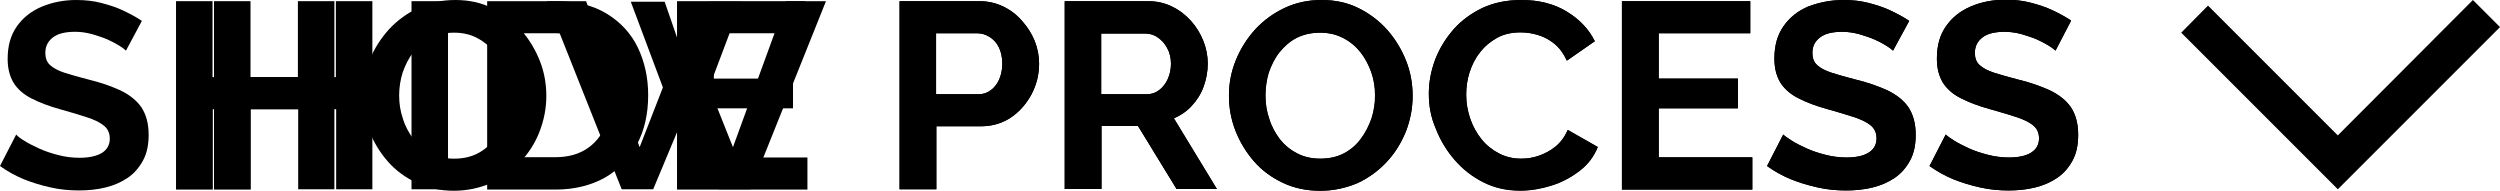
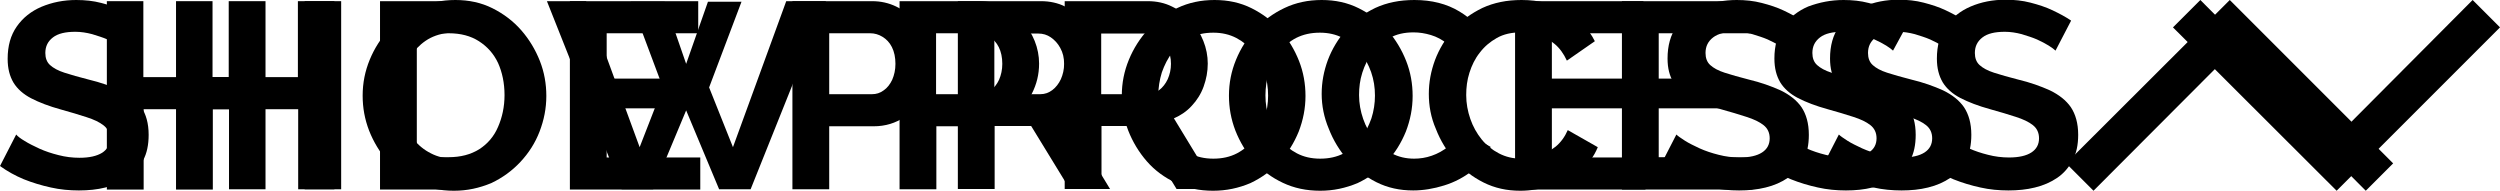
- <svg xmlns="http://www.w3.org/2000/svg" version="1.1" id="Layer_1" x="0px" y="0px" viewBox="0 0 849.3 64.8" style="enable-background:new 0 0 849.3 64.8;" xml:space="preserve">
-   <style type="text/css">
- 	.st0{enable-background:new    ;}
- </style>
+ <svg xmlns="http://www.w3.org/2000/svg" version="1.1" id="processbutton" x="0px" y="0px" viewBox="0 0 849.3 64.8" style="enable-background:new 0 0 849.3 64.8;" xml:space="preserve">
  <g id="showprocess">
-     <path id="Letter1" d="M42.8,17.2c-0.4-0.4-1.2-1-2.3-1.7c-1.1-0.7-2.5-1.4-4-2.1c-1.6-0.7-3.3-1.2-5.2-1.8   c-1.9-0.5-3.8-0.8-5.7-0.8c-3.4,0-5.9,0.6-7.6,1.9c-1.7,1.3-2.6,3-2.6,5.3c0,1.7,0.5,3.1,1.6,4.1c1.1,1,2.7,1.9,4.9,2.6   c2.2,0.7,4.9,1.5,8.1,2.3c4.2,1,7.8,2.3,10.9,3.7c3.1,1.5,5.5,3.4,7.1,5.7c1.6,2.4,2.5,5.5,2.5,9.4c0,3.4-0.6,6.3-1.9,8.7   c-1.3,2.4-3,4.4-5.2,5.9c-2.2,1.5-4.7,2.6-7.6,3.3c-2.8,0.7-5.8,1-9,1c-3.2,0-6.4-0.3-9.5-1c-3.2-0.7-6.2-1.6-9.2-2.8   c-2.9-1.2-5.6-2.7-8.1-4.5l5.5-10.7C6,46.3,7,47.1,8.4,47.9c1.4,0.9,3.1,1.7,5,2.6c2,0.9,4.1,1.6,6.5,2.2c2.3,0.6,4.7,0.9,7.1,0.9   c3.4,0,5.9-0.6,7.7-1.7c1.7-1.1,2.6-2.7,2.6-4.8c0-1.9-0.7-3.4-2.1-4.5c-1.4-1.1-3.3-2-5.8-2.8c-2.5-0.8-5.4-1.7-8.7-2.6   c-4-1.1-7.4-2.4-10.1-3.8c-2.7-1.4-4.7-3.2-6-5.3c-1.3-2.2-2-4.8-2-8.1c0-4.4,1-8,3.1-11c2.1-3,4.9-5.2,8.4-6.7   C17.7,0.8,21.6,0,25.9,0c3,0,5.8,0.3,8.5,1c2.7,0.7,5.2,1.5,7.5,2.6s4.4,2.2,6.3,3.5L42.8,17.2z" />
-     <path id="Letter2" d="M113.6,0.4v63.9h-12.3V37.1h-29v27.3H59.8V0.4h12.4v25.8h29V0.4H113.6z" />
-     <path id="Letter3" d="M154.2,64.8c-4.7,0-8.9-0.9-12.7-2.7s-7.1-4.2-9.8-7.3c-2.7-3.1-4.8-6.6-6.3-10.4c-1.5-3.9-2.2-7.8-2.2-11.9   c0-4.3,0.8-8.3,2.4-12.2c1.6-3.9,3.8-7.3,6.6-10.4c2.8-3,6.1-5.4,9.9-7.2c3.8-1.8,8-2.7,12.6-2.7c4.6,0,8.8,0.9,12.6,2.8   c3.8,1.9,7.1,4.4,9.8,7.5c2.7,3.1,4.8,6.6,6.3,10.4c1.5,3.8,2.2,7.8,2.2,11.9c0,4.2-0.8,8.2-2.3,12.1s-3.7,7.3-6.5,10.3   c-2.8,3-6.1,5.4-9.9,7.2C162.8,63.9,158.7,64.8,154.2,64.8z M135.6,32.4c0,2.8,0.4,5.4,1.3,8c0.8,2.6,2.1,4.9,3.6,6.9   c1.6,2,3.5,3.6,5.9,4.8c2.3,1.2,4.9,1.8,7.9,1.8c3,0,5.7-0.6,8-1.8c2.3-1.2,4.3-2.9,5.8-5c1.6-2.1,2.7-4.4,3.6-6.9   c0.8-2.5,1.2-5.1,1.2-7.7c0-2.8-0.4-5.4-1.3-8c-0.9-2.5-2.1-4.8-3.7-6.8c-1.6-2-3.5-3.6-5.8-4.8c-2.3-1.2-4.9-1.8-7.8-1.8   c-3.1,0-5.7,0.6-8.1,1.8c-2.3,1.2-4.2,2.9-5.8,4.9c-1.6,2-2.7,4.3-3.6,6.8C136,27.2,135.6,29.8,135.6,32.4z" />
-     <path id="Letter4" d="M214.3,0.6h11.5l7.3,21.1l7.4-21.1h11.4l-11,29.1L249,50l18.1-49.6h13.5l-25.6,63.9h-10.7l-11.2-26.8   l-11.2,26.8h-10.7L185.8,0.4h13.3L217.3,50l7.9-20.3L214.3,0.6z" />
-     <path id="Letter5" d="M305.6,64.3V0.4h27.1c2.9,0,5.6,0.6,8.1,1.8c2.5,1.2,4.6,2.8,6.4,4.9c1.8,2,3.3,4.3,4.3,6.8   c1,2.5,1.5,5.1,1.5,7.7c0,3.6-0.8,7-2.5,10.3c-1.7,3.2-4,5.9-6.9,7.9c-2.9,2-6.4,3.1-10.4,3.1h-15.1v21.4H305.6z M318.1,32h14.4   c1.5,0,2.8-0.4,4-1.3c1.2-0.8,2.2-2.1,2.9-3.6c0.7-1.6,1.1-3.4,1.1-5.4c0-2.2-0.4-4.1-1.2-5.7c-0.8-1.6-1.9-2.7-3.2-3.5   c-1.3-0.8-2.7-1.2-4.2-1.2h-13.9V32z" />
-     <path id="Letter6" d="M361.7,64.3V0.4H390c2.9,0,5.7,0.6,8.1,1.8c2.5,1.2,4.6,2.8,6.5,4.9c1.8,2,3.2,4.3,4.2,6.8   c1,2.5,1.5,5.1,1.5,7.7c0,2.7-0.5,5.3-1.4,7.8c-0.9,2.5-2.3,4.7-4,6.5c-1.7,1.9-3.8,3.3-6.1,4.3l14.6,24h-13.7l-13.1-21.4h-12.4   v21.4H361.7z M374.1,32h15.6c1.6,0,2.9-0.5,4.1-1.4c1.2-0.9,2.2-2.2,2.9-3.7c0.7-1.6,1.1-3.3,1.1-5.2c0-2-0.4-3.8-1.3-5.4   c-0.8-1.5-1.9-2.7-3.2-3.6c-1.3-0.9-2.7-1.3-4.2-1.3h-15V32z" />
-     <path id="Letter7" d="M448.5,64.8c-4.7,0-8.9-0.9-12.7-2.7c-3.8-1.8-7.1-4.2-9.8-7.3c-2.7-3.1-4.8-6.6-6.3-10.4   c-1.5-3.9-2.2-7.8-2.2-11.9c0-4.3,0.8-8.3,2.4-12.2c1.6-3.9,3.8-7.3,6.6-10.4c2.8-3,6.1-5.4,9.9-7.2c3.8-1.8,8-2.7,12.6-2.7   c4.6,0,8.8,0.9,12.6,2.8c3.8,1.9,7.1,4.4,9.8,7.5c2.7,3.1,4.8,6.6,6.3,10.4c1.5,3.8,2.2,7.8,2.2,11.9c0,4.2-0.8,8.2-2.3,12.1   c-1.6,3.9-3.7,7.3-6.5,10.3c-2.8,3-6.1,5.4-9.9,7.2C457.1,63.9,453,64.8,448.5,64.8z M429.9,32.4c0,2.8,0.4,5.4,1.3,8   c0.8,2.6,2.1,4.9,3.6,6.9c1.6,2,3.5,3.6,5.8,4.8c2.3,1.2,4.9,1.8,7.9,1.8c3,0,5.7-0.6,8-1.8c2.3-1.2,4.3-2.9,5.8-5   c1.6-2.1,2.7-4.4,3.6-6.9c0.8-2.5,1.2-5.1,1.2-7.7c0-2.8-0.4-5.4-1.3-8c-0.9-2.5-2.1-4.8-3.7-6.8c-1.6-2-3.5-3.6-5.9-4.8   c-2.3-1.2-4.9-1.8-7.8-1.8c-3.1,0-5.7,0.6-8.1,1.8c-2.3,1.2-4.2,2.9-5.8,4.9c-1.6,2-2.7,4.3-3.6,6.8   C430.3,27.2,429.9,29.8,429.9,32.4z" />
-     <path id="Letter8" d="M485.4,31.9c0-3.9,0.7-7.7,2.1-11.5c1.4-3.7,3.5-7.2,6.2-10.3c2.7-3.1,6-5.5,9.9-7.4   c3.9-1.8,8.3-2.7,13.3-2.7c5.9,0,11,1.3,15.3,3.9c4.3,2.6,7.5,5.9,9.6,10.1l-9.5,6.6c-1.1-2.4-2.5-4.3-4.2-5.7   c-1.7-1.4-3.6-2.4-5.6-3c-2-0.6-3.9-0.9-5.9-0.9c-3.1,0-5.8,0.6-8.1,1.9c-2.3,1.3-4.2,2.9-5.8,5c-1.6,2-2.7,4.3-3.5,6.8   c-0.8,2.5-1.1,5-1.1,7.6c0,2.8,0.5,5.5,1.4,8.1c0.9,2.6,2.2,4.9,3.8,6.9c1.6,2,3.6,3.6,5.9,4.8c2.3,1.2,4.8,1.8,7.6,1.8   c2,0,4-0.3,6-1c2-0.7,3.9-1.7,5.7-3.1c1.7-1.4,3.1-3.3,4.1-5.6l10.2,5.8c-1.3,3.2-3.3,5.9-6.2,8.1c-2.9,2.2-6,3.9-9.6,5   c-3.5,1.1-7.1,1.7-10.5,1.7c-4.6,0-8.7-0.9-12.5-2.8c-3.8-1.9-7-4.4-9.8-7.6c-2.7-3.1-4.9-6.7-6.4-10.6   C486.1,39.9,485.4,35.9,485.4,31.9z" />
-     <path id="Letter9" d="M595.3,53.5v10.9H551V0.4h43.6v10.9h-31.1v15.4h26.9v10.1h-26.9v16.6H595.3z" />
-     <path id="Letter10" d="M643.1,17.2c-0.4-0.4-1.2-1-2.3-1.7s-2.5-1.4-4-2.1c-1.6-0.7-3.3-1.2-5.2-1.8c-1.9-0.5-3.8-0.8-5.7-0.8   c-3.4,0-5.9,0.6-7.6,1.9c-1.7,1.3-2.6,3-2.6,5.3c0,1.7,0.5,3.1,1.6,4.1c1.1,1,2.7,1.9,4.9,2.6c2.2,0.7,4.9,1.5,8.1,2.3   c4.2,1,7.8,2.3,10.9,3.7c3.1,1.5,5.5,3.4,7.1,5.7c1.6,2.4,2.5,5.5,2.5,9.4c0,3.4-0.6,6.3-1.9,8.7c-1.3,2.4-3,4.4-5.2,5.9   c-2.2,1.5-4.7,2.6-7.6,3.3c-2.8,0.7-5.8,1-9,1c-3.2,0-6.4-0.3-9.5-1c-3.2-0.7-6.2-1.6-9.2-2.8c-2.9-1.2-5.6-2.7-8.1-4.5l5.5-10.7   c0.5,0.5,1.5,1.2,2.9,2.1c1.4,0.9,3.1,1.7,5,2.6c2,0.9,4.1,1.6,6.5,2.2c2.3,0.6,4.7,0.9,7.1,0.9c3.4,0,5.9-0.6,7.6-1.7   c1.7-1.1,2.6-2.7,2.6-4.8c0-1.9-0.7-3.4-2.1-4.5c-1.4-1.1-3.3-2-5.8-2.8c-2.5-0.8-5.4-1.7-8.7-2.6c-4-1.1-7.4-2.4-10.1-3.8   c-2.7-1.4-4.7-3.2-6-5.3c-1.3-2.2-2-4.8-2-8.1c0-4.4,1-8,3.1-11c2.1-3,4.9-5.2,8.4-6.7C618.1,0.8,622,0,626.3,0c3,0,5.8,0.3,8.5,1   c2.7,0.7,5.2,1.5,7.5,2.6s4.4,2.2,6.3,3.5L643.1,17.2z" />
-     <path id="Letter11" d="M698.3,17.2c-0.4-0.4-1.2-1-2.3-1.7s-2.5-1.4-4-2.1c-1.6-0.7-3.3-1.2-5.2-1.8c-1.9-0.5-3.8-0.8-5.7-0.8   c-3.4,0-5.9,0.6-7.6,1.9c-1.7,1.3-2.6,3-2.6,5.3c0,1.7,0.5,3.1,1.6,4.1c1.1,1,2.7,1.9,4.9,2.6c2.2,0.7,4.9,1.5,8.1,2.3   c4.2,1,7.8,2.3,10.9,3.7c3.1,1.5,5.5,3.4,7.1,5.7c1.6,2.4,2.5,5.5,2.5,9.4c0,3.4-0.6,6.3-1.9,8.7c-1.3,2.4-3,4.4-5.2,5.9   c-2.2,1.5-4.7,2.6-7.6,3.3c-2.8,0.7-5.8,1-9,1c-3.2,0-6.4-0.3-9.5-1c-3.2-0.7-6.2-1.6-9.2-2.8c-2.9-1.2-5.6-2.7-8.1-4.5l5.5-10.7   c0.5,0.5,1.5,1.2,2.9,2.1c1.4,0.9,3.1,1.7,5,2.6c2,0.9,4.1,1.6,6.5,2.2c2.3,0.6,4.7,0.9,7.1,0.9c3.4,0,5.9-0.6,7.6-1.7   c1.7-1.1,2.6-2.7,2.6-4.8c0-1.9-0.7-3.4-2.1-4.5c-1.4-1.1-3.3-2-5.8-2.8c-2.5-0.8-5.4-1.7-8.7-2.6c-4-1.1-7.4-2.4-10.1-3.8   c-2.7-1.4-4.7-3.2-6-5.3c-1.3-2.2-2-4.8-2-8.1c0-4.4,1-8,3.1-11c2.1-3,4.9-5.2,8.4-6.7c3.5-1.5,7.5-2.3,11.8-2.3c3,0,5.8,0.3,8.5,1   c2.7,0.7,5.2,1.5,7.5,2.6s4.4,2.2,6.3,3.5L698.3,17.2z" />
+     <polygon id="downarrow" points="849.3,9.3 793.8,64.8 738.2,9.3 747.5,0 793.8,46.4 840,0  " />
+     <path id="letter1" d="M42.8,17.2c-0.4-0.4-1.2-1-2.3-1.7s-2.5-1.4-4-2.1c-1.6-0.7-3.3-1.2-5.2-1.8c-1.9-0.5-3.8-0.8-5.7-0.8   c-3.4,0-5.9,0.6-7.6,1.9s-2.6,3-2.6,5.3c0,1.7,0.5,3.1,1.6,4.1s2.7,1.9,4.9,2.6s4.9,1.5,8.1,2.3c4.2,1,7.8,2.3,10.9,3.7   c3.1,1.5,5.5,3.4,7.1,5.7c1.6,2.4,2.5,5.5,2.5,9.4c0,3.4-0.6,6.3-1.9,8.7c-1.3,2.4-3,4.4-5.2,5.9s-4.7,2.6-7.6,3.3   c-2.8,0.7-5.8,1-9,1s-6.4-0.3-9.5-1c-3.2-0.7-6.2-1.6-9.2-2.8c-2.9-1.2-5.6-2.7-8.1-4.5l5.5-10.7C6,46.3,7,47.1,8.4,47.9   c1.4,0.9,3.1,1.7,5,2.6c2,0.9,4.1,1.6,6.5,2.2c2.3,0.6,4.7,0.9,7.1,0.9c3.4,0,5.9-0.6,7.7-1.7c1.7-1.1,2.6-2.7,2.6-4.8   c0-1.9-0.7-3.4-2.1-4.5c-1.4-1.1-3.3-2-5.8-2.8s-5.4-1.7-8.7-2.6c-4-1.1-7.4-2.4-10.1-3.8c-2.7-1.4-4.7-3.2-6-5.3   c-1.3-2.2-2-4.8-2-8.1c0-4.4,1-8,3.1-11s4.9-5.2,8.4-6.7C17.7,0.8,21.6,0,25.9,0c3,0,5.8,0.3,8.5,1s5.2,1.5,7.5,2.6   s4.4,2.2,6.3,3.5L42.8,17.2z" />
+     <path id="letter2" d="M113.6,0.4v63.9h-12.3V37.1h-29v27.3H59.8v-64h12.4v25.8h29V0.4H113.6z" />
+     <path id="letter3" d="M154.2,64.8c-4.7,0-8.9-0.9-12.7-2.7s-7.1-4.2-9.8-7.3s-4.8-6.6-6.3-10.4c-1.5-3.9-2.2-7.8-2.2-11.9   c0-4.3,0.8-8.3,2.4-12.2s3.8-7.3,6.6-10.4c2.8-3,6.1-5.4,9.9-7.2c3.8-1.8,8-2.7,12.6-2.7s8.8,0.9,12.6,2.8s7.1,4.4,9.8,7.5   s4.8,6.6,6.3,10.4s2.2,7.8,2.2,11.9c0,4.2-0.8,8.2-2.3,12.1s-3.7,7.3-6.5,10.3s-6.1,5.4-9.9,7.2C162.8,63.9,158.7,64.8,154.2,64.8z    M135.6,32.4c0,2.8,0.4,5.4,1.3,8c0.8,2.6,2.1,4.9,3.6,6.9c1.6,2,3.5,3.6,5.9,4.8c2.3,1.2,4.9,1.8,7.9,1.8s5.7-0.6,8-1.8   s4.3-2.9,5.8-5c1.6-2.1,2.7-4.4,3.6-6.9c0.8-2.5,1.2-5.1,1.2-7.7c0-2.8-0.4-5.4-1.3-8c-0.9-2.5-2.1-4.8-3.7-6.8   c-1.6-2-3.5-3.6-5.8-4.8s-4.9-1.8-7.8-1.8c-3.1,0-5.7,0.6-8.1,1.8c-2.3,1.2-4.2,2.9-5.8,4.9s-2.7,4.3-3.6,6.8   C136,27.2,135.6,29.8,135.6,32.4z" />
+     <path id="letter4" d="M214.3,0.6h11.5l7.3,21.1l7.4-21.1h11.4l-11,29.1L249,50l18.1-49.6h13.5L255,64.3h-10.7l-11.2-26.8   l-11.2,26.8h-10.7L185.8,0.4h13.3L217.3,50l7.9-20.3L214.3,0.6z" />
+     <path id="letter5" d="M305.6,64.3V0.4h27.1c2.9,0,5.6,0.6,8.1,1.8s4.6,2.8,6.4,4.9c1.8,2,3.3,4.3,4.3,6.8s1.5,5.1,1.5,7.7   c0,3.6-0.8,7-2.5,10.3c-1.7,3.2-4,5.9-6.9,7.9s-6.4,3.1-10.4,3.1h-15.1v21.4H305.6z M318.1,32h14.4c1.5,0,2.8-0.4,4-1.3   c1.2-0.8,2.2-2.1,2.9-3.6c0.7-1.6,1.1-3.4,1.1-5.4c0-2.2-0.4-4.1-1.2-5.7c-0.8-1.6-1.9-2.7-3.2-3.5c-1.3-0.8-2.7-1.2-4.2-1.2H318   V32H318.1z" />
+     <path id="letter6" d="M361.7,64.3V0.4H390c2.9,0,5.7,0.6,8.1,1.8c2.5,1.2,4.6,2.8,6.5,4.9c1.8,2,3.2,4.3,4.2,6.8s1.5,5.1,1.5,7.7   c0,2.7-0.5,5.3-1.4,7.8s-2.3,4.7-4,6.5c-1.7,1.9-3.8,3.3-6.1,4.3l14.6,24h-13.7l-13.1-21.4h-12.4v21.4h-12.5V64.3z M374.1,32h15.6   c1.6,0,2.9-0.5,4.1-1.4s2.2-2.2,2.9-3.7c0.7-1.6,1.1-3.3,1.1-5.2c0-2-0.4-3.8-1.3-5.4c-0.8-1.5-1.9-2.7-3.2-3.6   c-1.3-0.9-2.7-1.3-4.2-1.3h-15V32z" />
+     <path id="letter7" d="M448.5,64.8c-4.7,0-8.9-0.9-12.7-2.7c-3.8-1.8-7.1-4.2-9.8-7.3c-2.7-3.1-4.8-6.6-6.3-10.4   c-1.5-3.9-2.2-7.8-2.2-11.9c0-4.3,0.8-8.3,2.4-12.2s3.8-7.3,6.6-10.4c2.8-3,6.1-5.4,9.9-7.2S444.4,0,449,0s8.8,0.9,12.6,2.8   c3.8,1.9,7.1,4.4,9.8,7.5c2.7,3.1,4.8,6.6,6.3,10.4s2.2,7.8,2.2,11.9c0,4.2-0.8,8.2-2.3,12.1c-1.6,3.9-3.7,7.3-6.5,10.3   s-6.1,5.4-9.9,7.2C457.1,63.9,453,64.8,448.5,64.8z M429.9,32.4c0,2.8,0.4,5.4,1.3,8c0.8,2.6,2.1,4.9,3.6,6.9   c1.6,2,3.5,3.6,5.8,4.8s4.9,1.8,7.9,1.8s5.7-0.6,8-1.8s4.3-2.9,5.8-5c1.6-2.1,2.7-4.4,3.6-6.9c0.8-2.5,1.2-5.1,1.2-7.7   c0-2.8-0.4-5.4-1.3-8c-0.9-2.5-2.1-4.8-3.7-6.8s-3.5-3.6-5.9-4.8c-2.3-1.2-4.9-1.8-7.8-1.8c-3.1,0-5.7,0.6-8.1,1.8   c-2.3,1.2-4.2,2.9-5.8,4.9c-1.6,2-2.7,4.3-3.6,6.8C430.3,27.2,429.9,29.8,429.9,32.4z" />
+     <path id="letter8" d="M485.4,31.9c0-3.9,0.7-7.7,2.1-11.5c1.4-3.7,3.5-7.2,6.2-10.3s6-5.5,9.9-7.4c3.9-1.8,8.3-2.7,13.3-2.7   c5.9,0,11,1.3,15.3,3.9s7.5,5.9,9.6,10.1l-9.5,6.6c-1.1-2.4-2.5-4.3-4.2-5.7s-3.6-2.4-5.6-3c-2-0.6-3.9-0.9-5.9-0.9   c-3.1,0-5.8,0.6-8.1,1.9c-2.3,1.3-4.2,2.9-5.8,5c-1.6,2-2.7,4.3-3.5,6.8s-1.1,5-1.1,7.6c0,2.8,0.5,5.5,1.4,8.1   c0.9,2.6,2.2,4.9,3.8,6.9c1.6,2,3.6,3.6,5.9,4.8s4.8,1.8,7.6,1.8c2,0,4-0.3,6-1s3.9-1.7,5.7-3.1c1.7-1.4,3.1-3.3,4.1-5.6l10.2,5.8   c-1.3,3.2-3.3,5.9-6.2,8.1s-6,3.9-9.6,5c-3.5,1.1-7.1,1.7-10.5,1.7c-4.6,0-8.7-0.9-12.5-2.8c-3.8-1.9-7-4.4-9.8-7.6   c-2.7-3.1-4.9-6.7-6.4-10.6C486.1,39.9,485.4,35.9,485.4,31.9z" />
+     <path id="letter9" d="M595.3,53.5v10.9H551v-64h43.6v10.9h-31.1v15.4h26.9v10.1h-26.9v16.6L595.3,53.5L595.3,53.5z" />
+     <path id="letter10" d="M643.1,17.2c-0.4-0.4-1.2-1-2.3-1.7s-2.5-1.4-4-2.1c-1.6-0.7-3.3-1.2-5.2-1.8c-1.9-0.5-3.8-0.8-5.7-0.8   c-3.4,0-5.9,0.6-7.6,1.9c-1.7,1.3-2.6,3-2.6,5.3c0,1.7,0.5,3.1,1.6,4.1s2.7,1.9,4.9,2.6s4.9,1.5,8.1,2.3c4.2,1,7.8,2.3,10.9,3.7   c3.1,1.5,5.5,3.4,7.1,5.7c1.6,2.4,2.5,5.5,2.5,9.4c0,3.4-0.6,6.3-1.9,8.7c-1.3,2.4-3,4.4-5.2,5.9s-4.7,2.6-7.6,3.3   c-2.8,0.7-5.8,1-9,1s-6.4-0.3-9.5-1c-3.2-0.7-6.2-1.6-9.2-2.8c-2.9-1.2-5.6-2.7-8.1-4.5l5.5-10.7c0.5,0.5,1.5,1.2,2.9,2.1   c1.4,0.9,3.1,1.7,5,2.6c2,0.9,4.1,1.6,6.5,2.2c2.3,0.6,4.7,0.9,7.1,0.9c3.4,0,5.9-0.6,7.6-1.7c1.7-1.1,2.6-2.7,2.6-4.8   c0-1.9-0.7-3.4-2.1-4.5c-1.4-1.1-3.3-2-5.8-2.8s-5.4-1.7-8.7-2.6c-4-1.1-7.4-2.4-10.1-3.8c-2.7-1.4-4.7-3.2-6-5.3   c-1.3-2.2-2-4.8-2-8.1c0-4.4,1-8,3.1-11s4.9-5.2,8.4-6.7c3.8-1.4,7.7-2.2,12-2.2c3,0,5.8,0.3,8.5,1s5.2,1.5,7.5,2.6   s4.4,2.2,6.3,3.5L643.1,17.2z" />
+     <path id="letter11" d="M698.3,17.2c-0.4-0.4-1.2-1-2.3-1.7s-2.5-1.4-4-2.1c-1.6-0.7-3.3-1.2-5.2-1.8c-1.9-0.5-3.8-0.8-5.7-0.8   c-3.4,0-5.9,0.6-7.6,1.9c-1.7,1.3-2.6,3-2.6,5.3c0,1.7,0.5,3.1,1.6,4.1s2.7,1.9,4.9,2.6s4.9,1.5,8.1,2.3c4.2,1,7.8,2.3,10.9,3.7   c3.1,1.5,5.5,3.4,7.1,5.7c1.6,2.4,2.5,5.5,2.5,9.4c0,3.4-0.6,6.3-1.9,8.7c-1.3,2.4-3,4.4-5.2,5.9s-4.7,2.6-7.6,3.3   c-2.8,0.7-5.8,1-9,1s-6.4-0.3-9.5-1c-3.2-0.7-6.2-1.6-9.2-2.8c-2.9-1.2-5.6-2.7-8.1-4.5l5.5-10.7c0.5,0.5,1.5,1.2,2.9,2.1   c1.4,0.9,3.1,1.7,5,2.6c2,0.9,4.1,1.6,6.5,2.2c2.3,0.6,4.7,0.9,7.1,0.9c3.4,0,5.9-0.6,7.6-1.7c1.7-1.1,2.6-2.7,2.6-4.8   c0-1.9-0.7-3.4-2.1-4.5c-1.4-1.1-3.3-2-5.8-2.8s-5.4-1.7-8.7-2.6c-4-1.1-7.4-2.4-10.1-3.8c-2.7-1.4-4.7-3.2-6-5.3   c-1.3-2.2-2-4.8-2-8.1c0-4.4,1-8,3.1-11s4.9-5.2,8.4-6.7s7.5-2.3,11.8-2.3c3,0,5.8,0.3,8.5,1s5.2,1.5,7.5,2.6s4.4,2.2,6.3,3.5   L698.3,17.2z" />
  </g>
-   <polygon id="Arrow" points="849.3,9.2 794.2,64.3 741,11.1 750.1,1.9 794.2,46 840.1,0 " />
-   <g id="hide_process" class="st0">
-     <path id="lettera" d="M126.5,0.4v63.9h-12.3V37.1h-29v27.3H72.7V0.4h12.4v25.8h29V0.4H126.5z" />
-     <path id="letterb" d="M139.8,64.3V0.4h12.4v63.9H139.8z" />
-     <path id="letterc" d="M165.5,64.3V0.4h23.2c7,0,12.8,1.4,17.5,4.3c4.7,2.9,8.2,6.7,10.5,11.5c2.3,4.8,3.5,10.2,3.5,16.1   c0,6.5-1.3,12.1-3.9,16.9c-2.6,4.8-6.2,8.5-10.9,11.2c-4.7,2.6-10.3,4-16.7,4H165.5z M207.7,32.3c0-4.1-0.8-7.8-2.2-10.9   c-1.5-3.2-3.7-5.6-6.5-7.4c-2.8-1.8-6.2-2.7-10.3-2.7h-10.8v42.1h10.8c4.1,0,7.5-0.9,10.4-2.7c2.8-1.8,5-4.3,6.4-7.6   C207,39.9,207.7,36.3,207.7,32.3z" />
-     <path id="letterd" d="M274.3,53.5v10.9H230V0.4h43.6v10.9h-31.1v15.4h26.9v10.1h-26.9v16.7H274.3z" />
-     <path id="lettere" d="M305.6,64.3V0.4h27.1c2.9,0,5.6,0.6,8.1,1.8c2.5,1.2,4.6,2.8,6.4,4.9c1.8,2,3.3,4.3,4.3,6.8   c1,2.5,1.5,5.1,1.5,7.7c0,3.6-0.8,7-2.5,10.3c-1.7,3.2-4,5.9-6.9,7.9c-2.9,2-6.4,3.1-10.4,3.1h-15.1v21.4H305.6z M318.1,32h14.4   c1.5,0,2.8-0.4,4-1.3c1.2-0.8,2.2-2.1,2.9-3.6c0.7-1.6,1.1-3.4,1.1-5.4c0-2.2-0.4-4.1-1.2-5.7c-0.8-1.6-1.9-2.7-3.2-3.5   c-1.3-0.8-2.7-1.2-4.2-1.2h-13.9V32z" />
-     <path id="letterf" d="M361.7,64.3V0.4H390c2.9,0,5.7,0.6,8.1,1.8c2.5,1.2,4.6,2.8,6.5,4.9c1.8,2,3.2,4.3,4.2,6.8   c1,2.5,1.5,5.1,1.5,7.7c0,2.7-0.5,5.3-1.4,7.8c-0.9,2.5-2.3,4.7-4,6.5c-1.7,1.9-3.8,3.3-6.1,4.3l14.6,24h-13.7l-13.1-21.4h-12.4   v21.4H361.7z M374.1,32h15.6c1.6,0,2.9-0.5,4.1-1.4c1.2-0.9,2.2-2.2,2.9-3.7c0.7-1.6,1.1-3.3,1.1-5.2c0-2-0.4-3.8-1.3-5.4   c-0.8-1.5-1.9-2.7-3.2-3.6c-1.3-0.9-2.7-1.3-4.2-1.3h-15V32z" />
-     <path id="letterg" d="M448.5,64.8c-4.7,0-8.9-0.9-12.7-2.7c-3.8-1.8-7.1-4.2-9.8-7.3c-2.7-3.1-4.8-6.6-6.3-10.4   c-1.5-3.9-2.2-7.8-2.2-11.9c0-4.3,0.8-8.3,2.4-12.2c1.6-3.9,3.8-7.3,6.6-10.4c2.8-3,6.1-5.4,9.9-7.2c3.8-1.8,8-2.7,12.6-2.7   c4.6,0,8.8,0.9,12.6,2.8c3.8,1.9,7.1,4.4,9.8,7.5c2.7,3.1,4.8,6.6,6.3,10.4c1.5,3.8,2.2,7.8,2.2,11.9c0,4.2-0.8,8.2-2.3,12.1   c-1.6,3.9-3.7,7.3-6.5,10.3c-2.8,3-6.1,5.4-9.9,7.2C457.1,63.9,453,64.8,448.5,64.8z M429.9,32.4c0,2.8,0.4,5.4,1.3,8   c0.8,2.6,2.1,4.9,3.6,6.9c1.6,2,3.5,3.6,5.9,4.8c2.3,1.2,4.9,1.8,7.9,1.8c3,0,5.7-0.6,8-1.8c2.3-1.2,4.3-2.9,5.8-5   c1.6-2.1,2.7-4.4,3.6-6.9c0.8-2.5,1.2-5.1,1.2-7.7c0-2.8-0.4-5.4-1.3-8c-0.9-2.5-2.1-4.8-3.7-6.8c-1.6-2-3.5-3.6-5.8-4.8   c-2.3-1.2-4.9-1.8-7.8-1.8c-3.1,0-5.7,0.6-8.1,1.8c-2.3,1.2-4.2,2.9-5.8,4.9c-1.6,2-2.7,4.3-3.6,6.8   C430.3,27.2,429.9,29.8,429.9,32.4z" />
-     <path id="letterh" d="M485.4,31.9c0-3.9,0.7-7.7,2.1-11.5c1.4-3.7,3.5-7.2,6.2-10.3c2.7-3.1,6-5.5,9.9-7.4   c3.9-1.8,8.3-2.7,13.3-2.7c5.9,0,11,1.3,15.3,3.9c4.3,2.6,7.5,5.9,9.6,10.1l-9.5,6.6c-1.1-2.4-2.5-4.3-4.2-5.7   c-1.7-1.4-3.6-2.4-5.6-3c-2-0.6-3.9-0.9-5.9-0.9c-3.1,0-5.8,0.6-8.1,1.9c-2.3,1.3-4.2,2.9-5.8,5c-1.6,2-2.7,4.3-3.5,6.8   c-0.8,2.5-1.1,5-1.1,7.6c0,2.8,0.5,5.5,1.4,8.1c0.9,2.6,2.2,4.9,3.8,6.9c1.6,2,3.6,3.6,5.9,4.8c2.3,1.2,4.8,1.8,7.6,1.8   c2,0,4-0.3,6-1c2-0.7,3.9-1.7,5.7-3.2c1.7-1.4,3.1-3.3,4.1-5.6l10.2,5.8c-1.3,3.2-3.3,5.9-6.2,8.1c-2.9,2.2-6,3.9-9.6,5   c-3.5,1.1-7.1,1.7-10.5,1.7c-4.6,0-8.7-0.9-12.5-2.8c-3.8-1.9-7-4.4-9.8-7.6c-2.7-3.1-4.9-6.7-6.4-10.6   C486.1,39.9,485.4,35.9,485.4,31.9z" />
-     <path id="letteri" d="M595.3,53.5v10.9H551V0.4h43.6v10.9h-31.1v15.4h26.9v10.1h-26.9v16.7H595.3z" />
-     <path id="letterj" d="M643.1,17.2c-0.4-0.4-1.2-1-2.3-1.7s-2.5-1.4-4-2.1c-1.6-0.7-3.3-1.2-5.2-1.8c-1.9-0.5-3.8-0.8-5.7-0.8   c-3.4,0-5.9,0.6-7.6,1.9c-1.7,1.3-2.6,3-2.6,5.3c0,1.7,0.5,3.1,1.6,4.1c1.1,1,2.7,1.9,4.9,2.6c2.2,0.7,4.9,1.5,8.1,2.3   c4.2,1,7.8,2.3,10.9,3.7c3.1,1.5,5.5,3.4,7.1,5.7c1.6,2.4,2.5,5.5,2.5,9.4c0,3.4-0.6,6.3-1.9,8.7c-1.3,2.4-3,4.4-5.2,5.9   c-2.2,1.5-4.7,2.6-7.6,3.3c-2.8,0.7-5.8,1-9,1c-3.2,0-6.4-0.3-9.5-1c-3.2-0.7-6.2-1.6-9.2-2.8c-2.9-1.2-5.6-2.7-8.1-4.5l5.5-10.7   c0.5,0.5,1.5,1.2,2.9,2.1c1.4,0.9,3.1,1.7,5,2.6c2,0.9,4.1,1.6,6.5,2.2c2.3,0.6,4.7,0.9,7.1,0.9c3.4,0,5.9-0.6,7.6-1.7   c1.7-1.1,2.6-2.7,2.6-4.8c0-1.9-0.7-3.4-2.1-4.5c-1.4-1.1-3.3-2-5.8-2.8c-2.5-0.8-5.4-1.7-8.7-2.6c-4-1.1-7.4-2.4-10.1-3.8   c-2.7-1.4-4.7-3.2-6-5.3c-1.3-2.2-2-4.8-2-8.1c0-4.4,1-8,3.1-11c2.1-3,4.9-5.2,8.4-6.7C618.1,0.8,622,0,626.3,0c3,0,5.8,0.3,8.5,1   c2.7,0.7,5.2,1.5,7.5,2.6s4.4,2.2,6.3,3.5L643.1,17.2z" />
-     <path id="letterk" d="M698.3,17.2c-0.4-0.4-1.2-1-2.3-1.7s-2.5-1.4-4-2.1c-1.6-0.7-3.3-1.2-5.2-1.8c-1.9-0.5-3.8-0.8-5.7-0.8   c-3.4,0-5.9,0.6-7.6,1.9c-1.7,1.3-2.6,3-2.6,5.3c0,1.7,0.5,3.1,1.6,4.1c1.1,1,2.7,1.9,4.9,2.6c2.2,0.7,4.9,1.5,8.1,2.3   c4.2,1,7.8,2.3,10.9,3.7c3.1,1.5,5.5,3.4,7.1,5.7c1.6,2.4,2.5,5.5,2.5,9.4c0,3.4-0.6,6.3-1.9,8.7c-1.3,2.4-3,4.4-5.2,5.9   c-2.2,1.5-4.7,2.6-7.6,3.3c-2.8,0.7-5.8,1-9,1c-3.2,0-6.4-0.3-9.5-1c-3.2-0.7-6.2-1.6-9.2-2.8c-2.9-1.2-5.6-2.7-8.1-4.5l5.5-10.7   c0.5,0.5,1.5,1.2,2.9,2.1c1.4,0.9,3.1,1.7,5,2.6c2,0.9,4.1,1.6,6.5,2.2c2.3,0.6,4.7,0.9,7.1,0.9c3.4,0,5.9-0.6,7.6-1.7   c1.7-1.1,2.6-2.7,2.6-4.8c0-1.9-0.7-3.4-2.1-4.5c-1.4-1.1-3.3-2-5.8-2.8c-2.5-0.8-5.4-1.7-8.7-2.6c-4-1.1-7.4-2.4-10.1-3.8   c-2.7-1.4-4.7-3.2-6-5.3c-1.3-2.2-2-4.8-2-8.1c0-4.4,1-8,3.1-11c2.1-3,4.9-5.2,8.4-6.7c3.5-1.5,7.5-2.3,11.8-2.3c3,0,5.8,0.3,8.5,1   c2.7,0.7,5.2,1.5,7.5,2.6s4.4,2.2,6.3,3.5L698.3,17.2z" />
+   <g id="hideprocess">
+     <path id="lettera" d="M90.2,0.4v63.9H77.8V37.1h-29v27.3H36.3v-64h12.4v25.8h29V0.4H90.2z" />
+     <path id="letterb" d="M103.5,64.3V0.4h12.4v63.9H103.5z" />
+     <path id="letterc" d="M129.1,64.3V0.4h23.2c7,0,12.8,1.4,17.5,4.3c4.7,2.9,8.2,6.7,10.5,11.5c2.3,4.8,3.5,10.2,3.5,16.1   c0,6.5-1.3,12.1-3.9,16.9c-2.6,4.8-6.2,8.5-10.9,11.2c-4.7,2.6-10.3,4-16.7,4h-23.2L129.1,64.3L129.1,64.3z M171.4,32.3   c0-4.1-0.8-7.8-2.2-10.9c-1.5-3.2-3.7-5.6-6.5-7.4c-2.8-1.8-6.2-2.7-10.3-2.7h-10.8v42.1h10.8c4.1,0,7.5-0.9,10.4-2.7   c2.8-1.8,5-4.3,6.4-7.6C170.6,39.9,171.4,36.3,171.4,32.3z" />
+     <path id="letterd" d="M237.9,53.5v10.9h-44.3v-64h43.6v10.9h-31.1v15.4H233v10.1h-26.9v16.7C206.1,53.5,237.9,53.5,237.9,53.5z" />
+     <path id="lettere" d="M269.2,64.3V0.4h27.1c2.9,0,5.6,0.6,8.1,1.8s4.6,2.8,6.4,4.9c1.8,2,3.3,4.3,4.3,6.8s1.5,5.1,1.5,7.7   c0,3.6-0.8,7-2.5,10.3c-1.7,3.2-4,5.9-6.9,7.9s-6.4,3.1-10.4,3.1h-15.1v21.4H269.2z M281.8,32h14.4c1.5,0,2.8-0.4,4-1.3   c1.2-0.8,2.2-2.1,2.9-3.6c0.7-1.6,1.1-3.4,1.1-5.4c0-2.2-0.4-4.1-1.2-5.7c-0.8-1.6-1.9-2.7-3.2-3.5c-1.3-0.8-2.7-1.2-4.2-1.2h-13.9   V32H281.8z" />
+     <path id="letterf" d="M325.4,64.3V0.4h28.3c2.9,0,5.7,0.6,8.1,1.8c2.5,1.2,4.6,2.8,6.5,4.9c1.8,2,3.2,4.3,4.2,6.8s1.5,5.1,1.5,7.7   c0,2.7-0.5,5.3-1.4,7.8s-2.3,4.7-4,6.5c-1.7,1.9-3.8,3.3-6.1,4.3l14.6,24h-13.7l-13.1-21.4h-12.4v21.4h-12.5V64.3z M337.8,32h15.6   c1.6,0,2.9-0.5,4.1-1.4s2.2-2.2,2.9-3.7c0.7-1.6,1.1-3.3,1.1-5.2c0-2-0.4-3.8-1.3-5.4c-0.8-1.5-1.9-2.7-3.2-3.6   c-1.3-0.9-2.7-1.3-4.2-1.3h-15V32z" />
+     <path id="letterg" d="M412.1,64.8c-4.7,0-8.9-0.9-12.7-2.7c-3.8-1.8-7.1-4.2-9.8-7.3c-2.7-3.1-4.8-6.6-6.3-10.4   c-1.5-3.9-2.2-7.8-2.2-11.9c0-4.3,0.8-8.3,2.4-12.2s3.8-7.3,6.6-10.4c2.8-3,6.1-5.4,9.9-7.2S408,0,412.6,0s8.8,0.9,12.6,2.8   c3.8,1.9,7.1,4.4,9.8,7.5c2.7,3.1,4.8,6.6,6.3,10.4s2.2,7.8,2.2,11.9c0,4.2-0.8,8.2-2.3,12.1c-1.6,3.9-3.7,7.3-6.5,10.3   s-6.1,5.4-9.9,7.2C420.8,63.9,416.6,64.8,412.1,64.8z M393.5,32.4c0,2.8,0.4,5.4,1.3,8c0.8,2.6,2.1,4.9,3.6,6.9   c1.6,2,3.5,3.6,5.9,4.8c2.3,1.2,4.9,1.8,7.9,1.8s5.7-0.6,8-1.8s4.3-2.9,5.8-5c1.6-2.1,2.7-4.4,3.6-6.9c0.8-2.5,1.2-5.1,1.2-7.7   c0-2.8-0.4-5.4-1.3-8c-0.9-2.5-2.1-4.8-3.7-6.8s-3.5-3.6-5.8-4.8s-4.9-1.8-7.8-1.8c-3.1,0-5.7,0.6-8.1,1.8   c-2.3,1.2-4.2,2.9-5.8,4.9c-1.6,2-2.7,4.3-3.6,6.8C393.9,27.2,393.5,29.8,393.5,32.4z" />
+     <path id="letterh" d="M449,31.9c0-3.9,0.7-7.7,2.1-11.5c1.4-3.7,3.5-7.2,6.2-10.3s6-5.5,9.9-7.4c3.9-1.8,8.3-2.7,13.3-2.7   c5.9,0,11,1.3,15.3,3.9s7.5,5.9,9.6,10.1l-9.5,6.6c-1.1-2.4-2.5-4.3-4.2-5.7s-3.6-2.4-5.6-3c-2-0.6-3.9-0.9-5.9-0.9   c-3.1,0-5.8,0.6-8.1,1.9c-2.3,1.3-4.2,2.9-5.8,5c-1.6,2-2.7,4.3-3.5,6.8s-1.1,5-1.1,7.6c0,2.8,0.5,5.5,1.4,8.1   c0.9,2.6,2.2,4.9,3.8,6.9c1.6,2,3.6,3.6,5.9,4.8s4.8,1.8,7.6,1.8c2,0,4-0.3,6-1s3.9-1.7,5.7-3.2c1.7-1.4,3.1-3.3,4.1-5.6l10.2,5.8   c-1.3,3.2-3.3,5.9-6.2,8.1c-2.9,2.2-6,3.9-9.6,5c-3.5,1.1-7.1,1.7-10.5,1.7c-4.6,0-8.7-0.9-12.5-2.8c-3.8-1.9-7-4.4-9.8-7.6   c-2.7-3.1-4.9-6.7-6.4-10.6C449.8,39.9,449,35.9,449,31.9z" />
+     <path id="letteri" d="M559,53.5v10.9h-44.3v-64h43.6v10.9h-31.1v15.4h26.9v10.1h-26.9v16.7C527.2,53.5,559,53.5,559,53.5z" />
+     <path id="letterj" d="M606.8,17.2c-0.4-0.4-1.2-1-2.3-1.7s-2.5-1.4-4-2.1c-1.6-0.7-3.3-1.2-5.2-1.8c-1.9-0.5-3.8-0.8-5.7-0.8   c-3.4,0-5.9,0.6-7.6,1.9c-1.7,1.3-2.6,3-2.6,5.3c0,1.7,0.5,3.1,1.6,4.1s2.7,1.9,4.9,2.6s4.9,1.5,8.1,2.3c4.2,1,7.8,2.3,10.9,3.7   c3.1,1.5,5.5,3.4,7.1,5.7c1.6,2.4,2.5,5.5,2.5,9.4c0,3.4-0.6,6.3-1.9,8.7c-1.3,2.4-3,4.4-5.2,5.9s-4.7,2.6-7.6,3.3   c-2.8,0.7-5.8,1-9,1s-6.4-0.3-9.5-1c-3.2-0.7-6.2-1.6-9.2-2.8c-2.9-1.2-5.6-2.7-8.1-4.5l5.5-10.7c0.5,0.5,1.5,1.2,2.9,2.1   c1.4,0.9,3.1,1.7,5,2.6c2,0.9,4.1,1.6,6.5,2.2c2.3,0.6,4.7,0.9,7.1,0.9c3.4,0,5.9-0.6,7.6-1.7c1.7-1.1,2.6-2.7,2.6-4.8   c0-1.9-0.7-3.4-2.1-4.5c-1.4-1.1-3.3-2-5.8-2.8s-5.4-1.7-8.7-2.6c-4-1.1-7.4-2.4-10.1-3.8c-2.7-1.4-4.7-3.2-6-5.3   c-1.3-2.2-2-4.8-2-8.1c0-4.4,1-8,3.1-11s4.9-5.2,8.4-6.7c3.8-1.4,7.7-2.2,12-2.2c3,0,5.8,0.3,8.5,1s5.2,1.5,7.5,2.6   s4.4,2.2,6.3,3.5L606.8,17.2z" />
+     <path id="letterk" d="M662,17.2c-0.4-0.4-1.2-1-2.3-1.7s-2.5-1.4-4-2.1c-1.6-0.7-3.3-1.2-5.2-1.8c-1.9-0.5-3.8-0.8-5.7-0.8   c-3.4,0-5.9,0.6-7.6,1.9c-1.7,1.3-2.6,3-2.6,5.3c0,1.7,0.5,3.1,1.6,4.1s2.7,1.9,4.9,2.6s4.9,1.5,8.1,2.3c4.2,1,7.8,2.3,10.9,3.7   c3.1,1.5,5.5,3.4,7.1,5.7c1.6,2.4,2.5,5.5,2.5,9.4c0,3.4-0.6,6.3-1.9,8.7c-1.3,2.4-3,4.4-5.2,5.9s-4.7,2.6-7.6,3.3   c-2.8,0.7-5.8,1-9,1s-6.4-0.3-9.5-1c-3.2-0.7-6.2-1.6-9.2-2.8c-2.9-1.2-5.6-2.7-8.1-4.5l5.5-10.7c0.5,0.5,1.5,1.2,2.9,2.1   c1.4,0.9,3.1,1.7,5,2.6c2,0.9,4.1,1.6,6.5,2.2c2.3,0.6,4.7,0.9,7.1,0.9c3.4,0,5.9-0.6,7.6-1.7c1.7-1.1,2.6-2.7,2.6-4.8   c0-1.9-0.7-3.4-2.1-4.5c-1.4-1.1-3.3-2-5.8-2.8s-5.4-1.7-8.7-2.6c-4-1.1-7.4-2.4-10.1-3.8c-2.7-1.4-4.7-3.2-6-5.3   c-1.3-2.2-2-4.8-2-8.1c0-4.4,1-8,3.1-11s4.9-5.2,8.4-6.7s7.5-2.3,11.8-2.3c3,0,5.8,0.3,8.5,1s5.2,1.5,7.5,2.6s4.4,2.2,6.3,3.5   L662,17.2z" />
+     <polygon id="uparrow" points="701.9,55.5 757.5,0 813,55.5 803.7,64.8 757.5,18.4 711.2,64.8  " />
  </g>
</svg>
